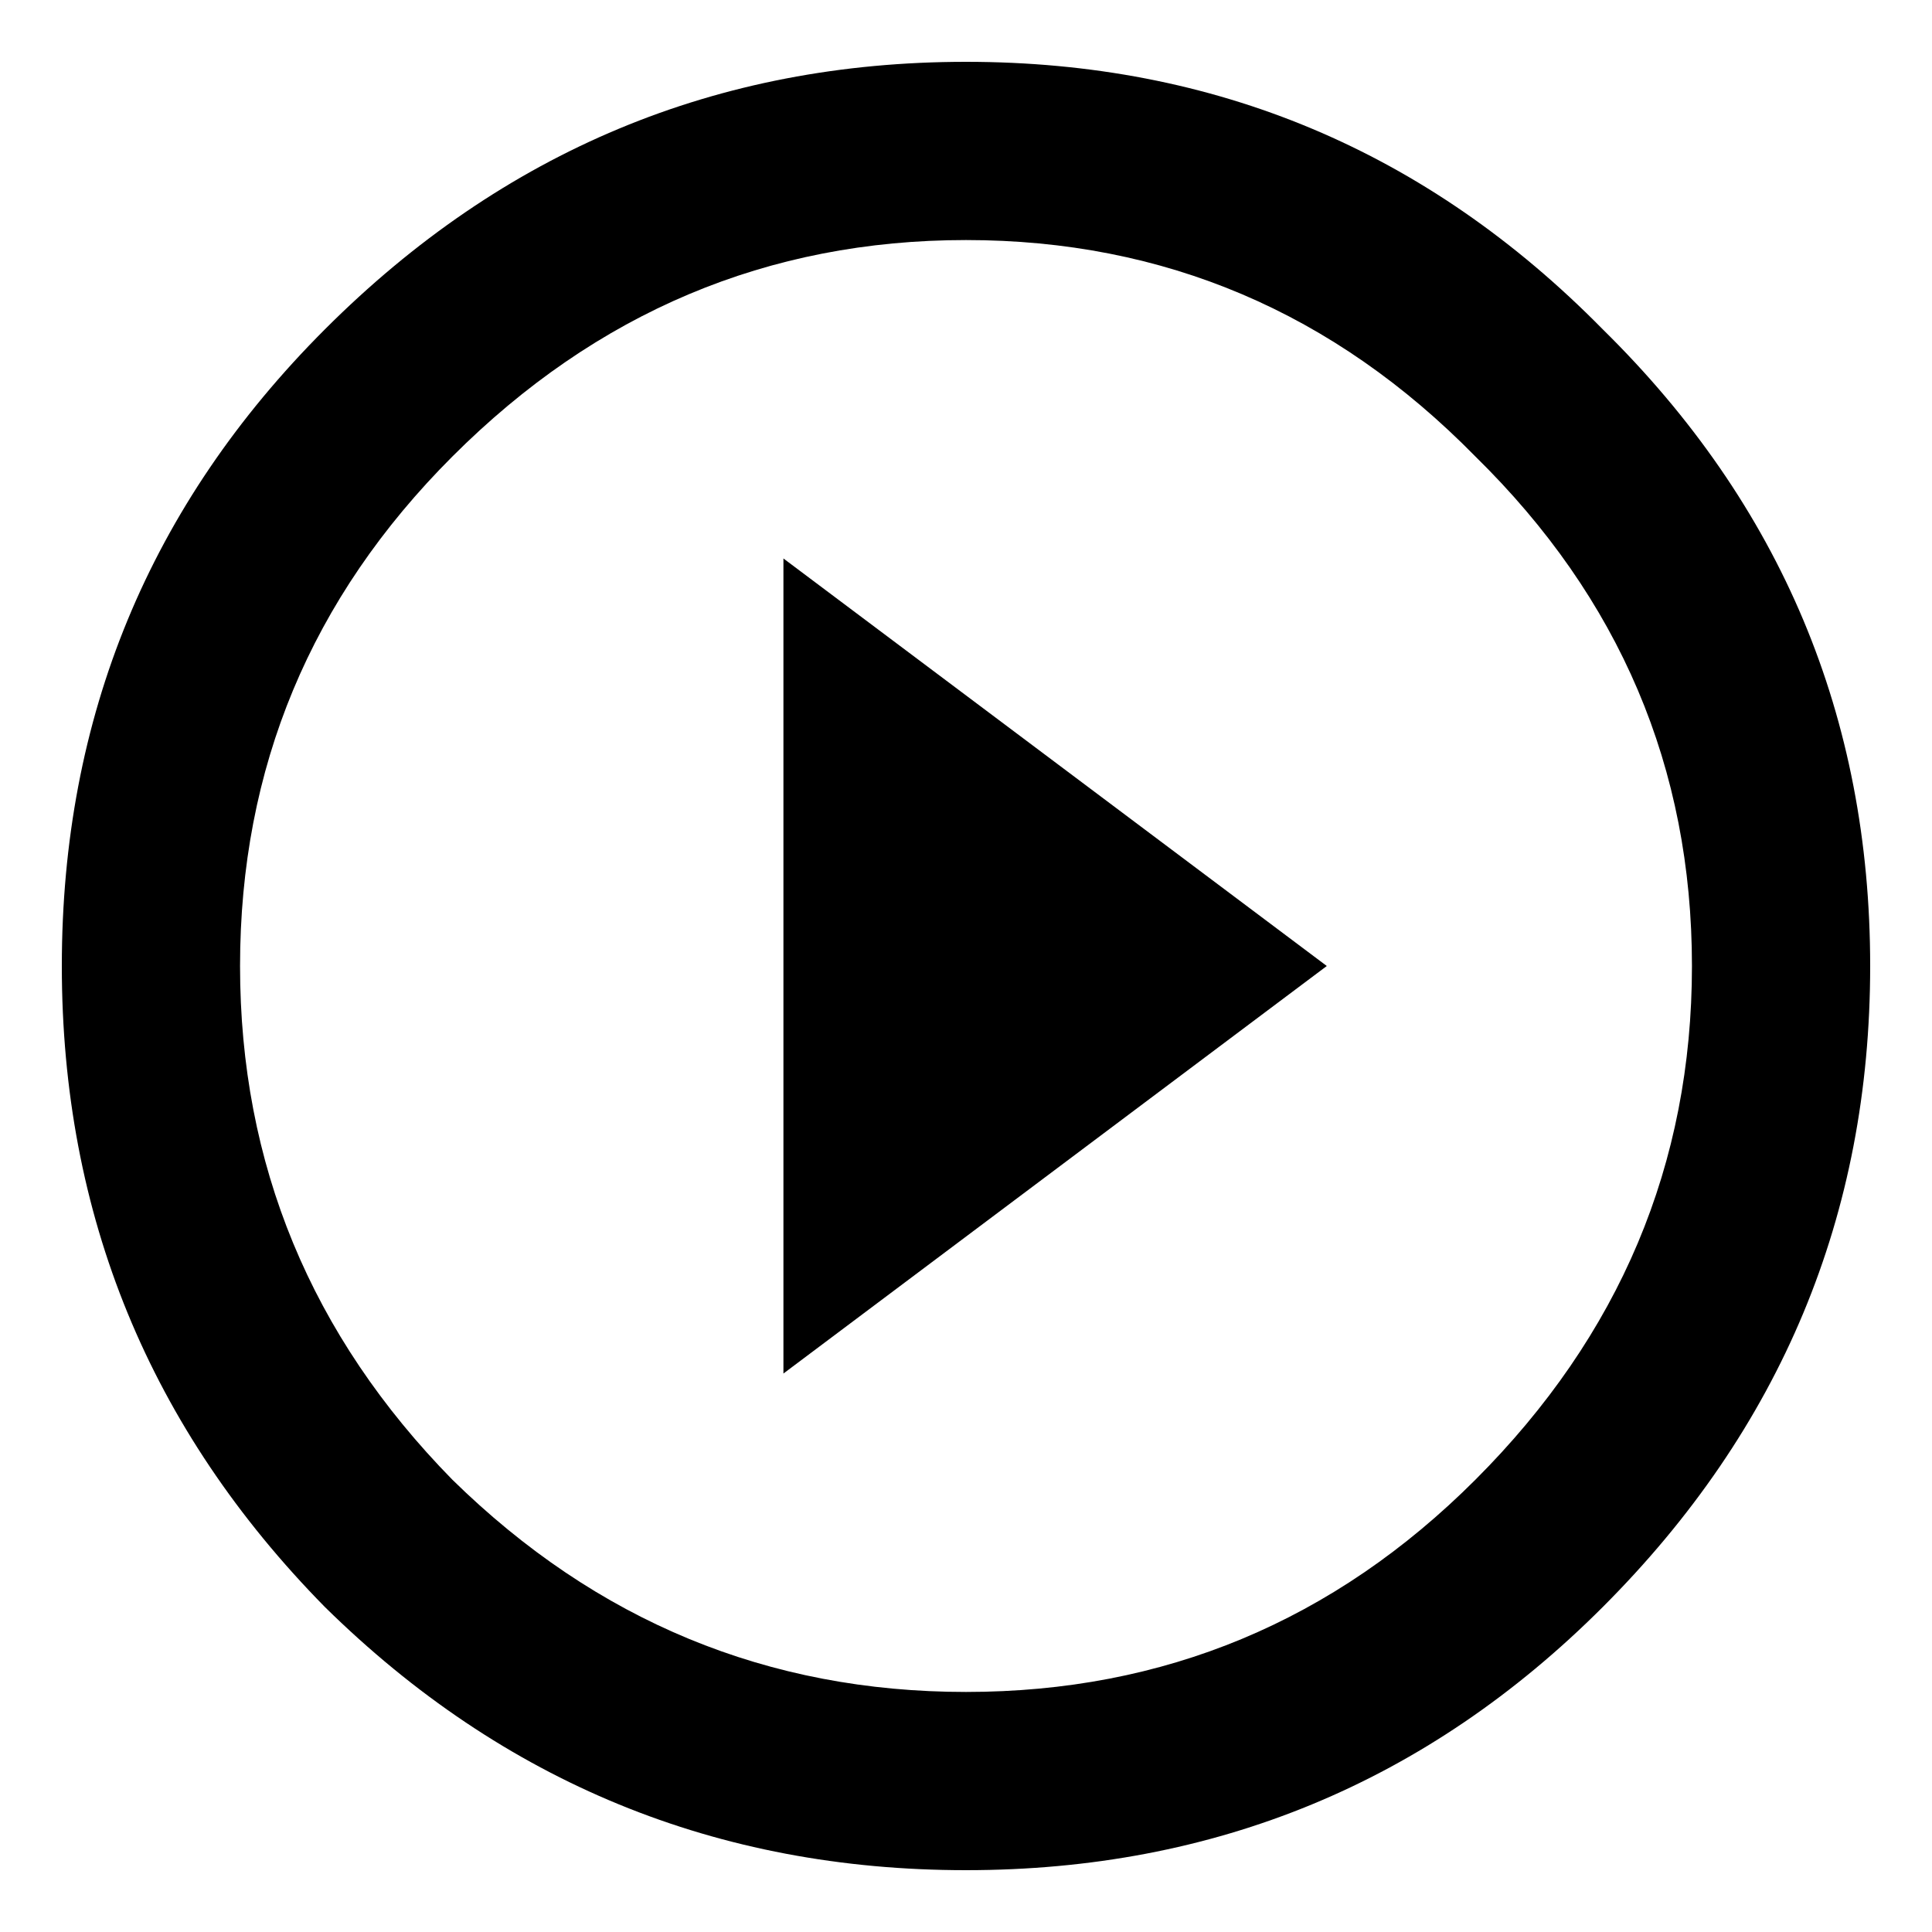
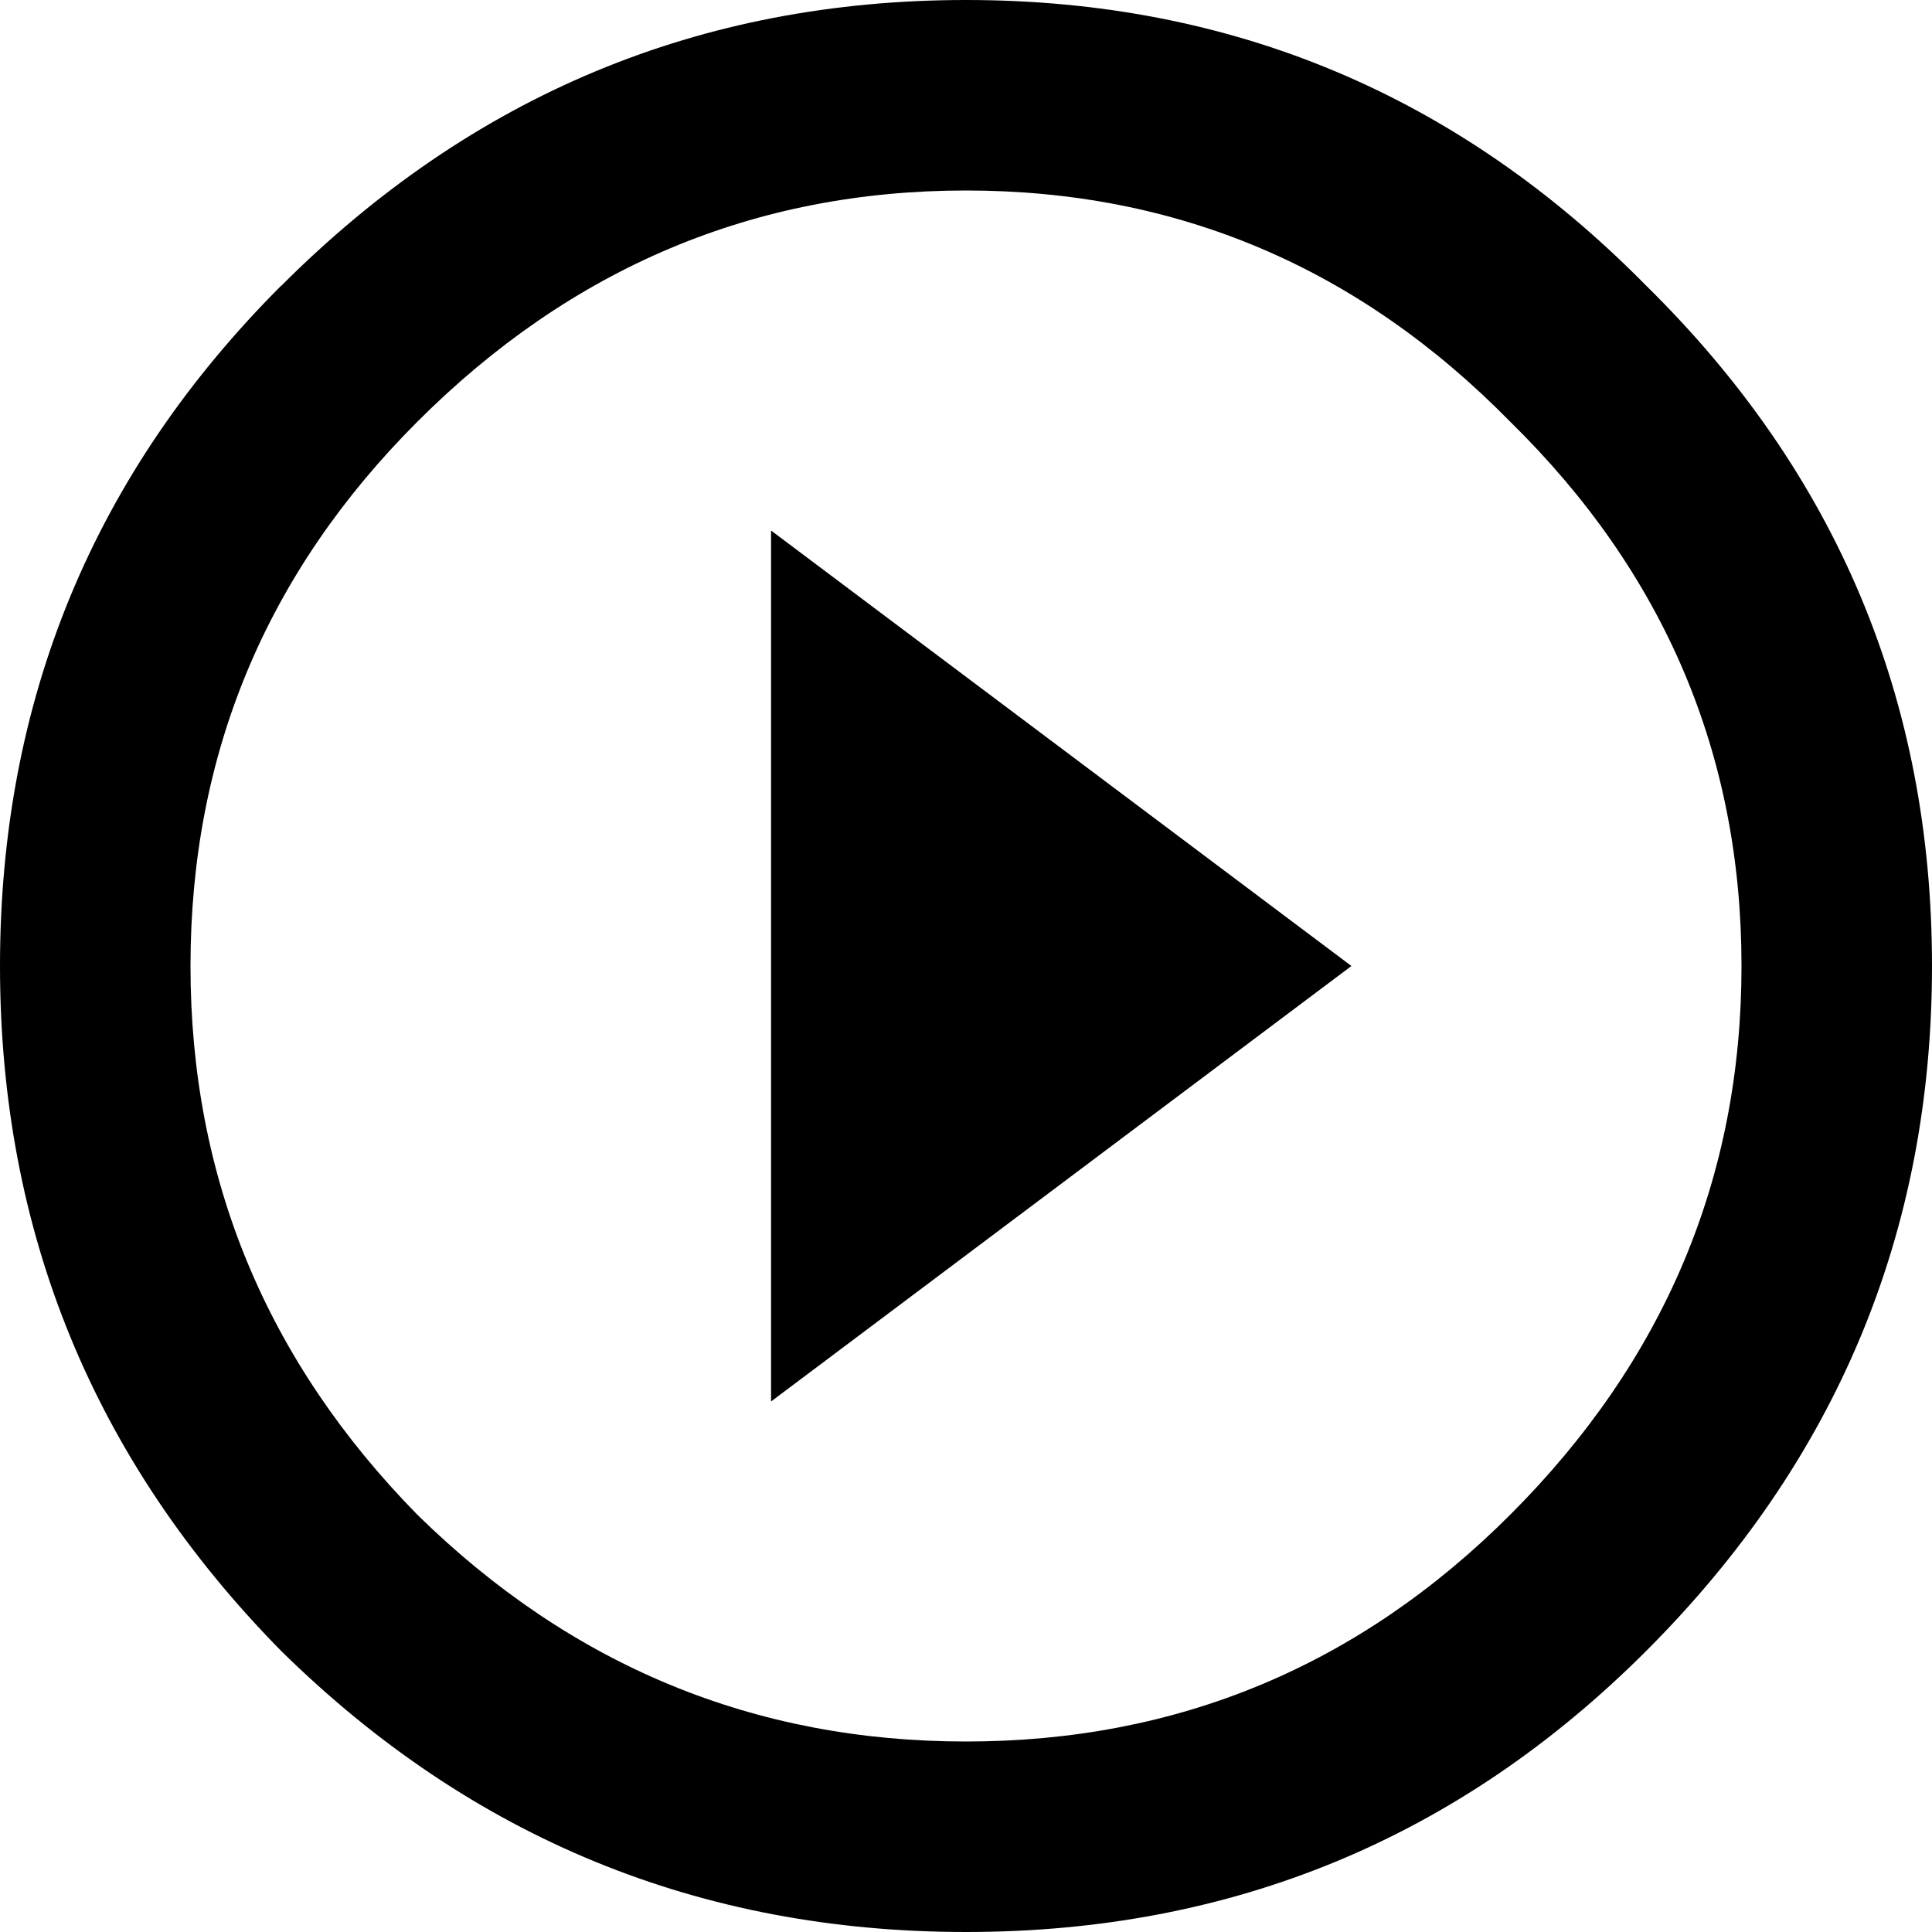
- <svg xmlns="http://www.w3.org/2000/svg" width="16" height="16" viewBox="0 0 16 16" fill="currentColor">
-   <path d="M3.746 12.254C4.941 13.426 6.359 14.012 8 14.012C9.641 14.012 11.047 13.426 12.219 12.254C13.414 11.059 14.012 9.641 14.012 8C14.012 6.359 13.414 4.953 12.219 3.781C11.047 2.586 9.641 1.988 8 1.988C6.359 1.988 4.941 2.586 3.746 3.781C2.574 4.953 1.988 6.359 1.988 8C1.988 9.641 2.574 11.059 3.746 12.254ZM2.691 2.727C4.168 1.25 5.938 0.512 8 0.512C10.062 0.512 11.82 1.25 13.273 2.727C14.75 4.18 15.488 5.938 15.488 8C15.488 10.062 14.75 11.832 13.273 13.309C11.82 14.762 10.062 15.488 8 15.488C5.938 15.488 4.168 14.762 2.691 13.309C1.238 11.832 0.512 10.062 0.512 8C0.512 5.938 1.238 4.18 2.691 2.727ZM6.488 11.375V4.625L10.988 8L6.488 11.375Z" />
+ <svg xmlns="http://www.w3.org/2000/svg" width="10" height="10" fill="currentColor" viewBox="0 0 10 10">
+   <path d="M2.16 7.84c.798.783 1.745 1.174 2.84 1.174 1.095 0 2.034-.391 2.817-1.174.798-.798 1.197-1.745 1.197-2.84 0-1.095-.399-2.034-1.197-2.817C7.034 1.385 6.095.986 5 .986c-1.095 0-2.042.399-2.84 1.197C1.377 2.966.986 3.905.986 5c0 1.095.391 2.042 1.174 2.84zM1.455 1.48C2.441.493 3.623 0 5 0c1.377 0 2.55.493 3.521 1.479C9.507 2.449 10 3.623 10 5c0 1.377-.493 2.559-1.479 3.545C7.551 9.515 6.377 10 5 10c-1.377 0-2.559-.485-3.545-1.455C.485 7.559 0 6.377 0 5c0-1.377.485-2.55 1.455-3.521zm2.536 5.775V2.746L6.995 5 3.991 7.254z" />
</svg>
